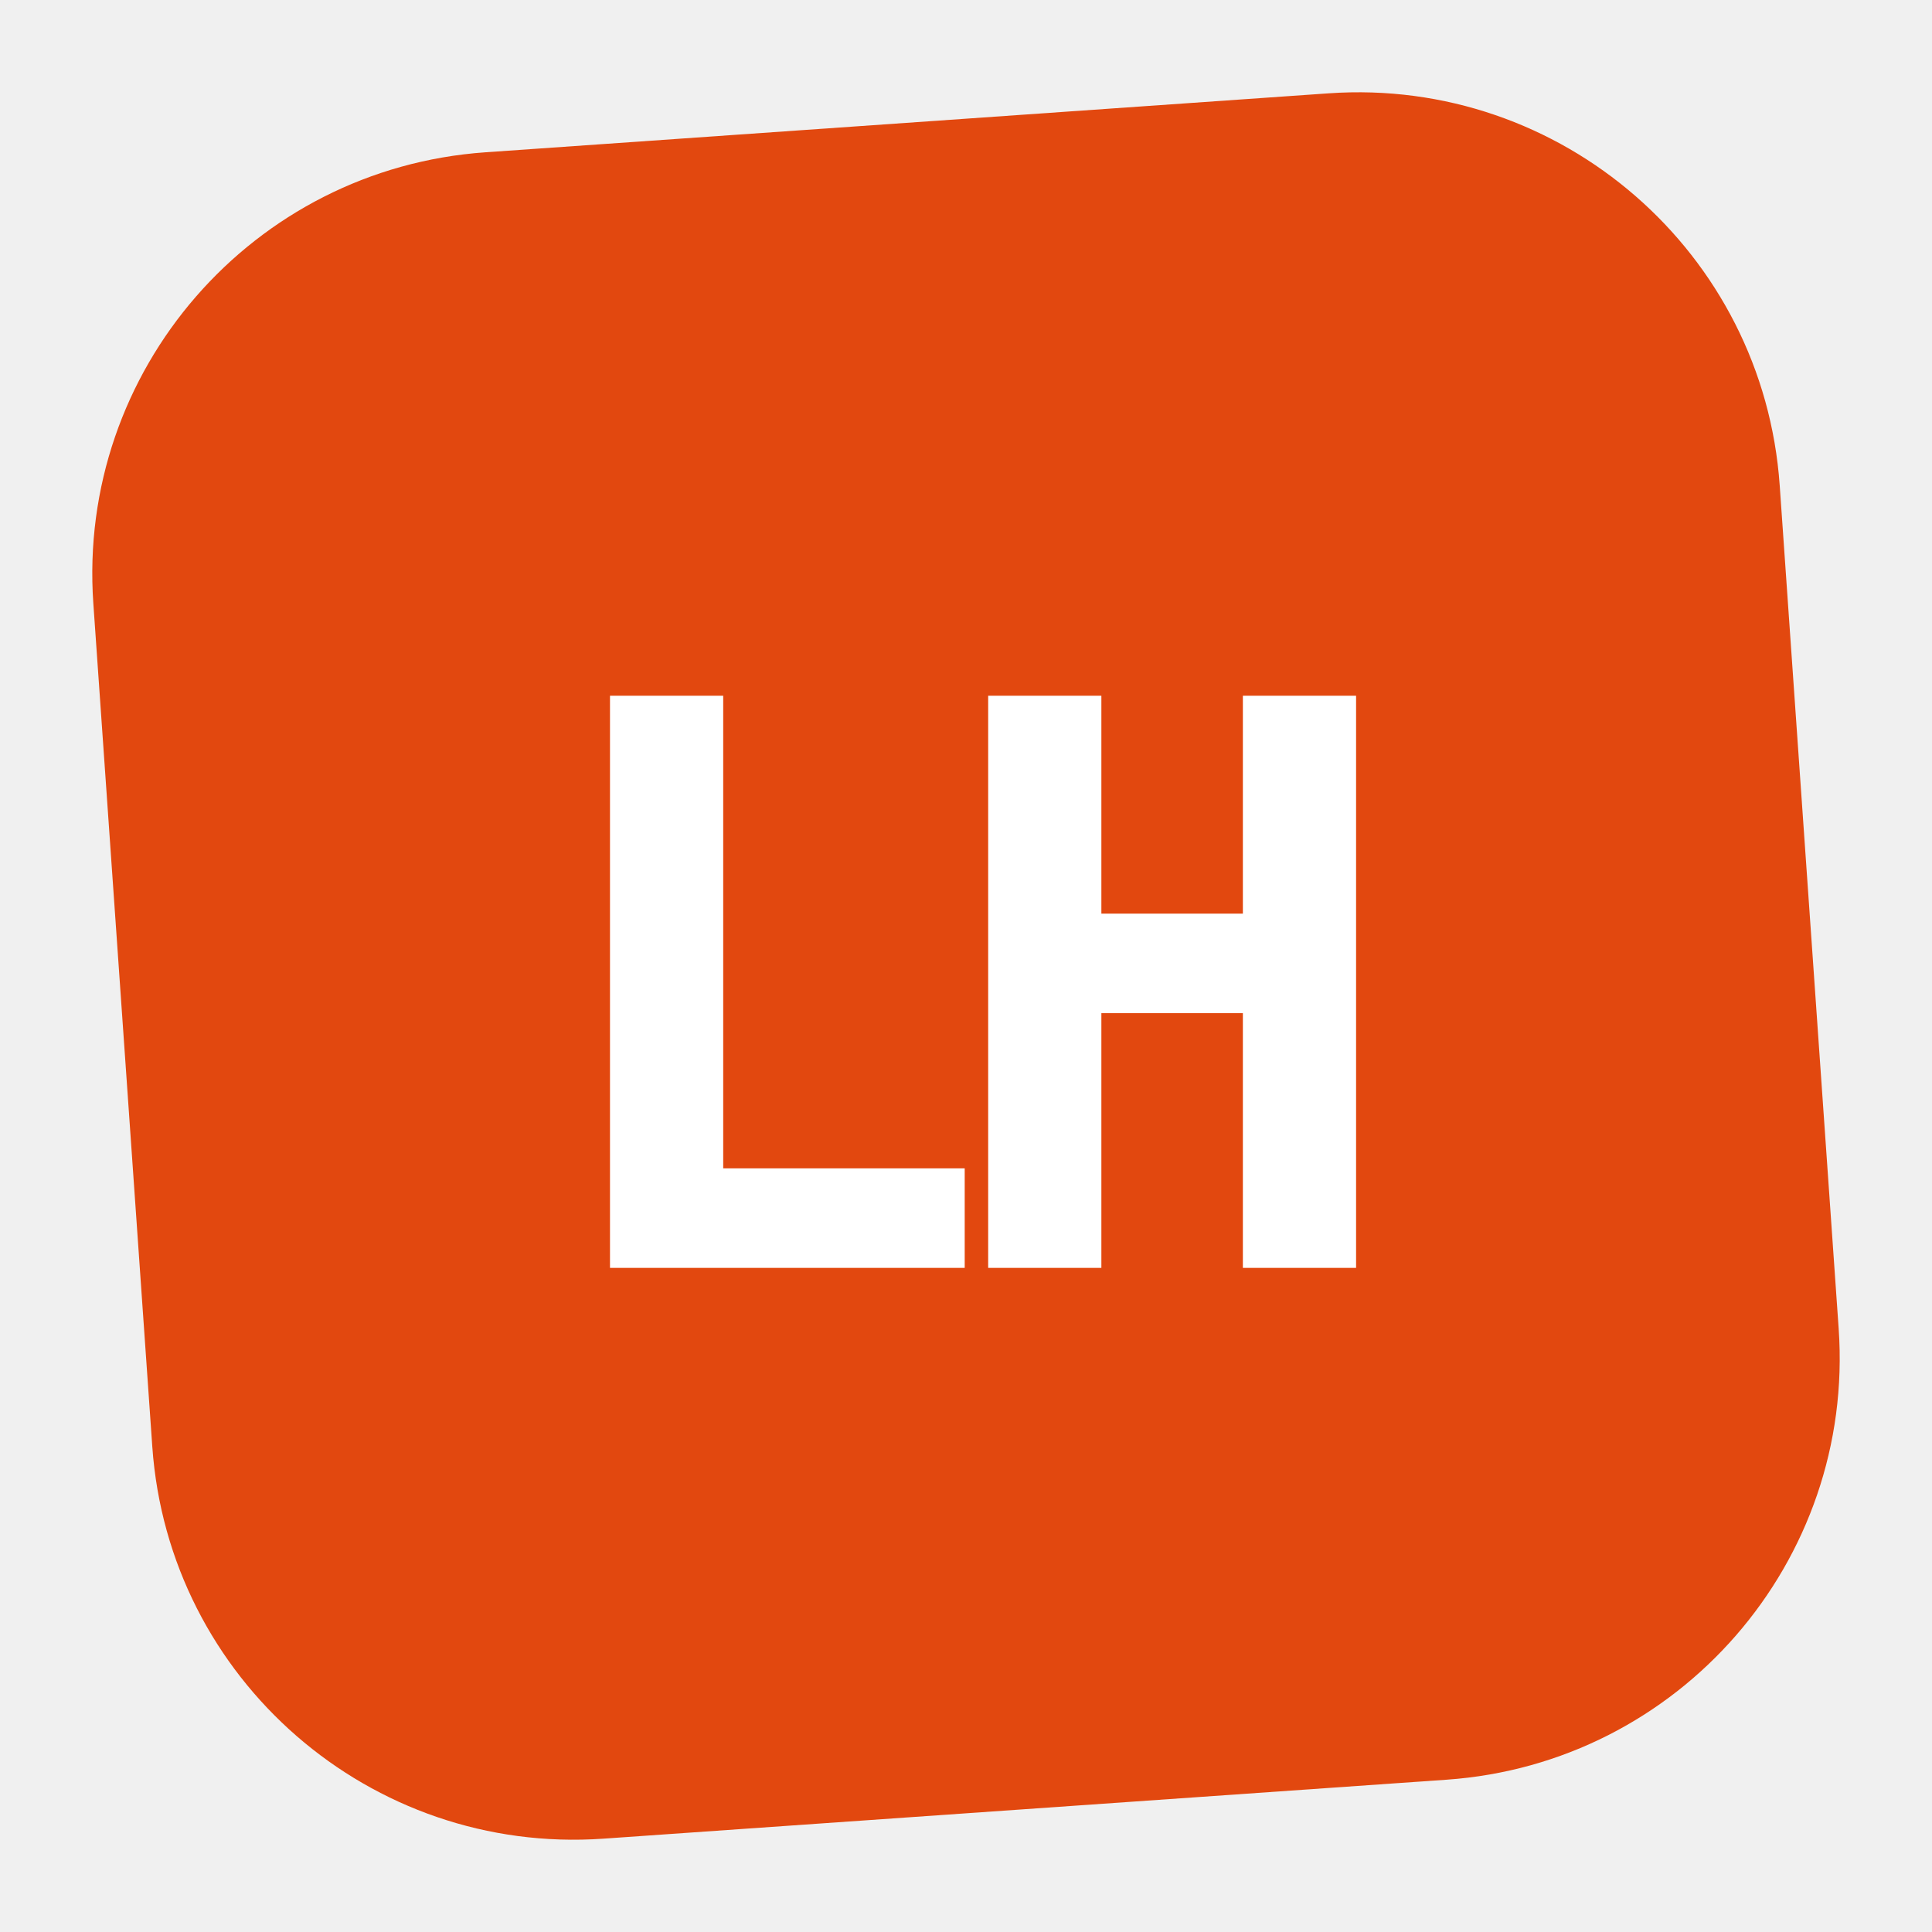
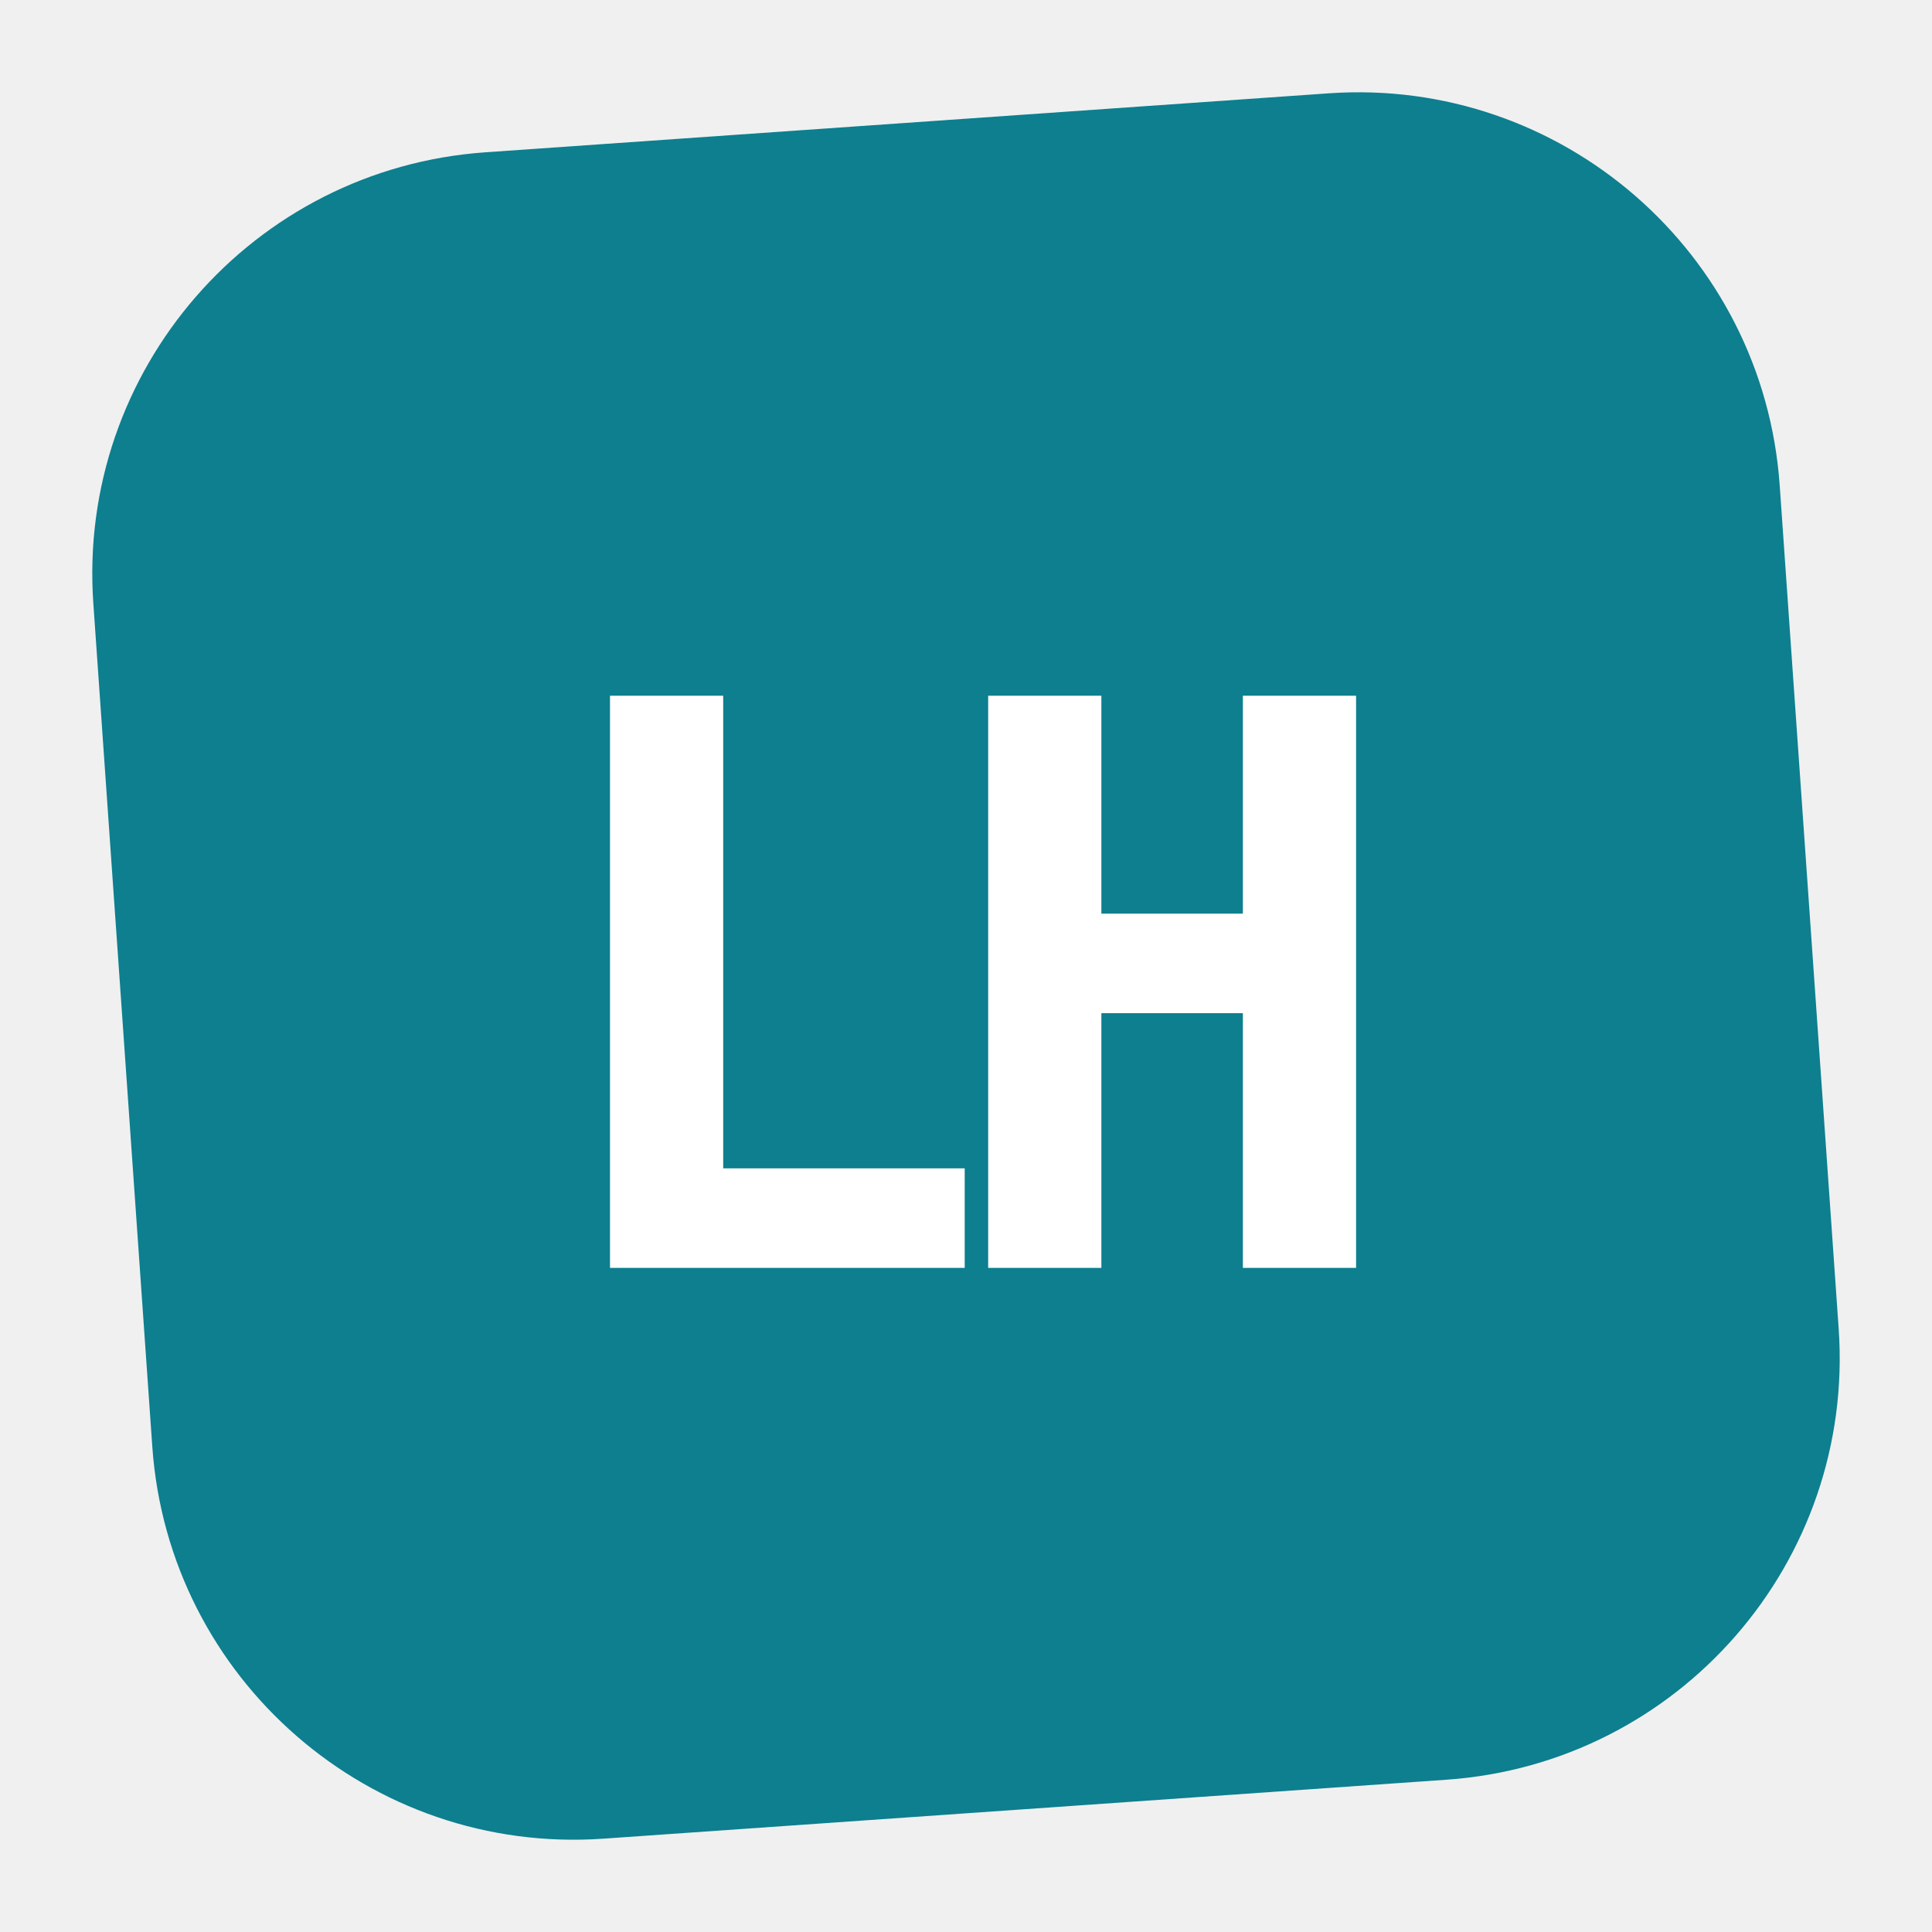
<svg xmlns="http://www.w3.org/2000/svg" viewBox="0 0 64 64">
-   <rect x="4" y="4" width="56" height="56" rx="14" fill="#e2480f" transform="rotate(-4 32 32)" />
+   <rect x="4" y="4" width="56" height="56" rx="14" fill="#0d7f8f" transform="rotate(-4 32 32)" />
  <text x="32" y="42" font-family="Consolas,Menlo,monospace" font-size="26" font-weight="800" text-anchor="middle" fill="#fff" letter-spacing="-2">LH</text>
</svg>
